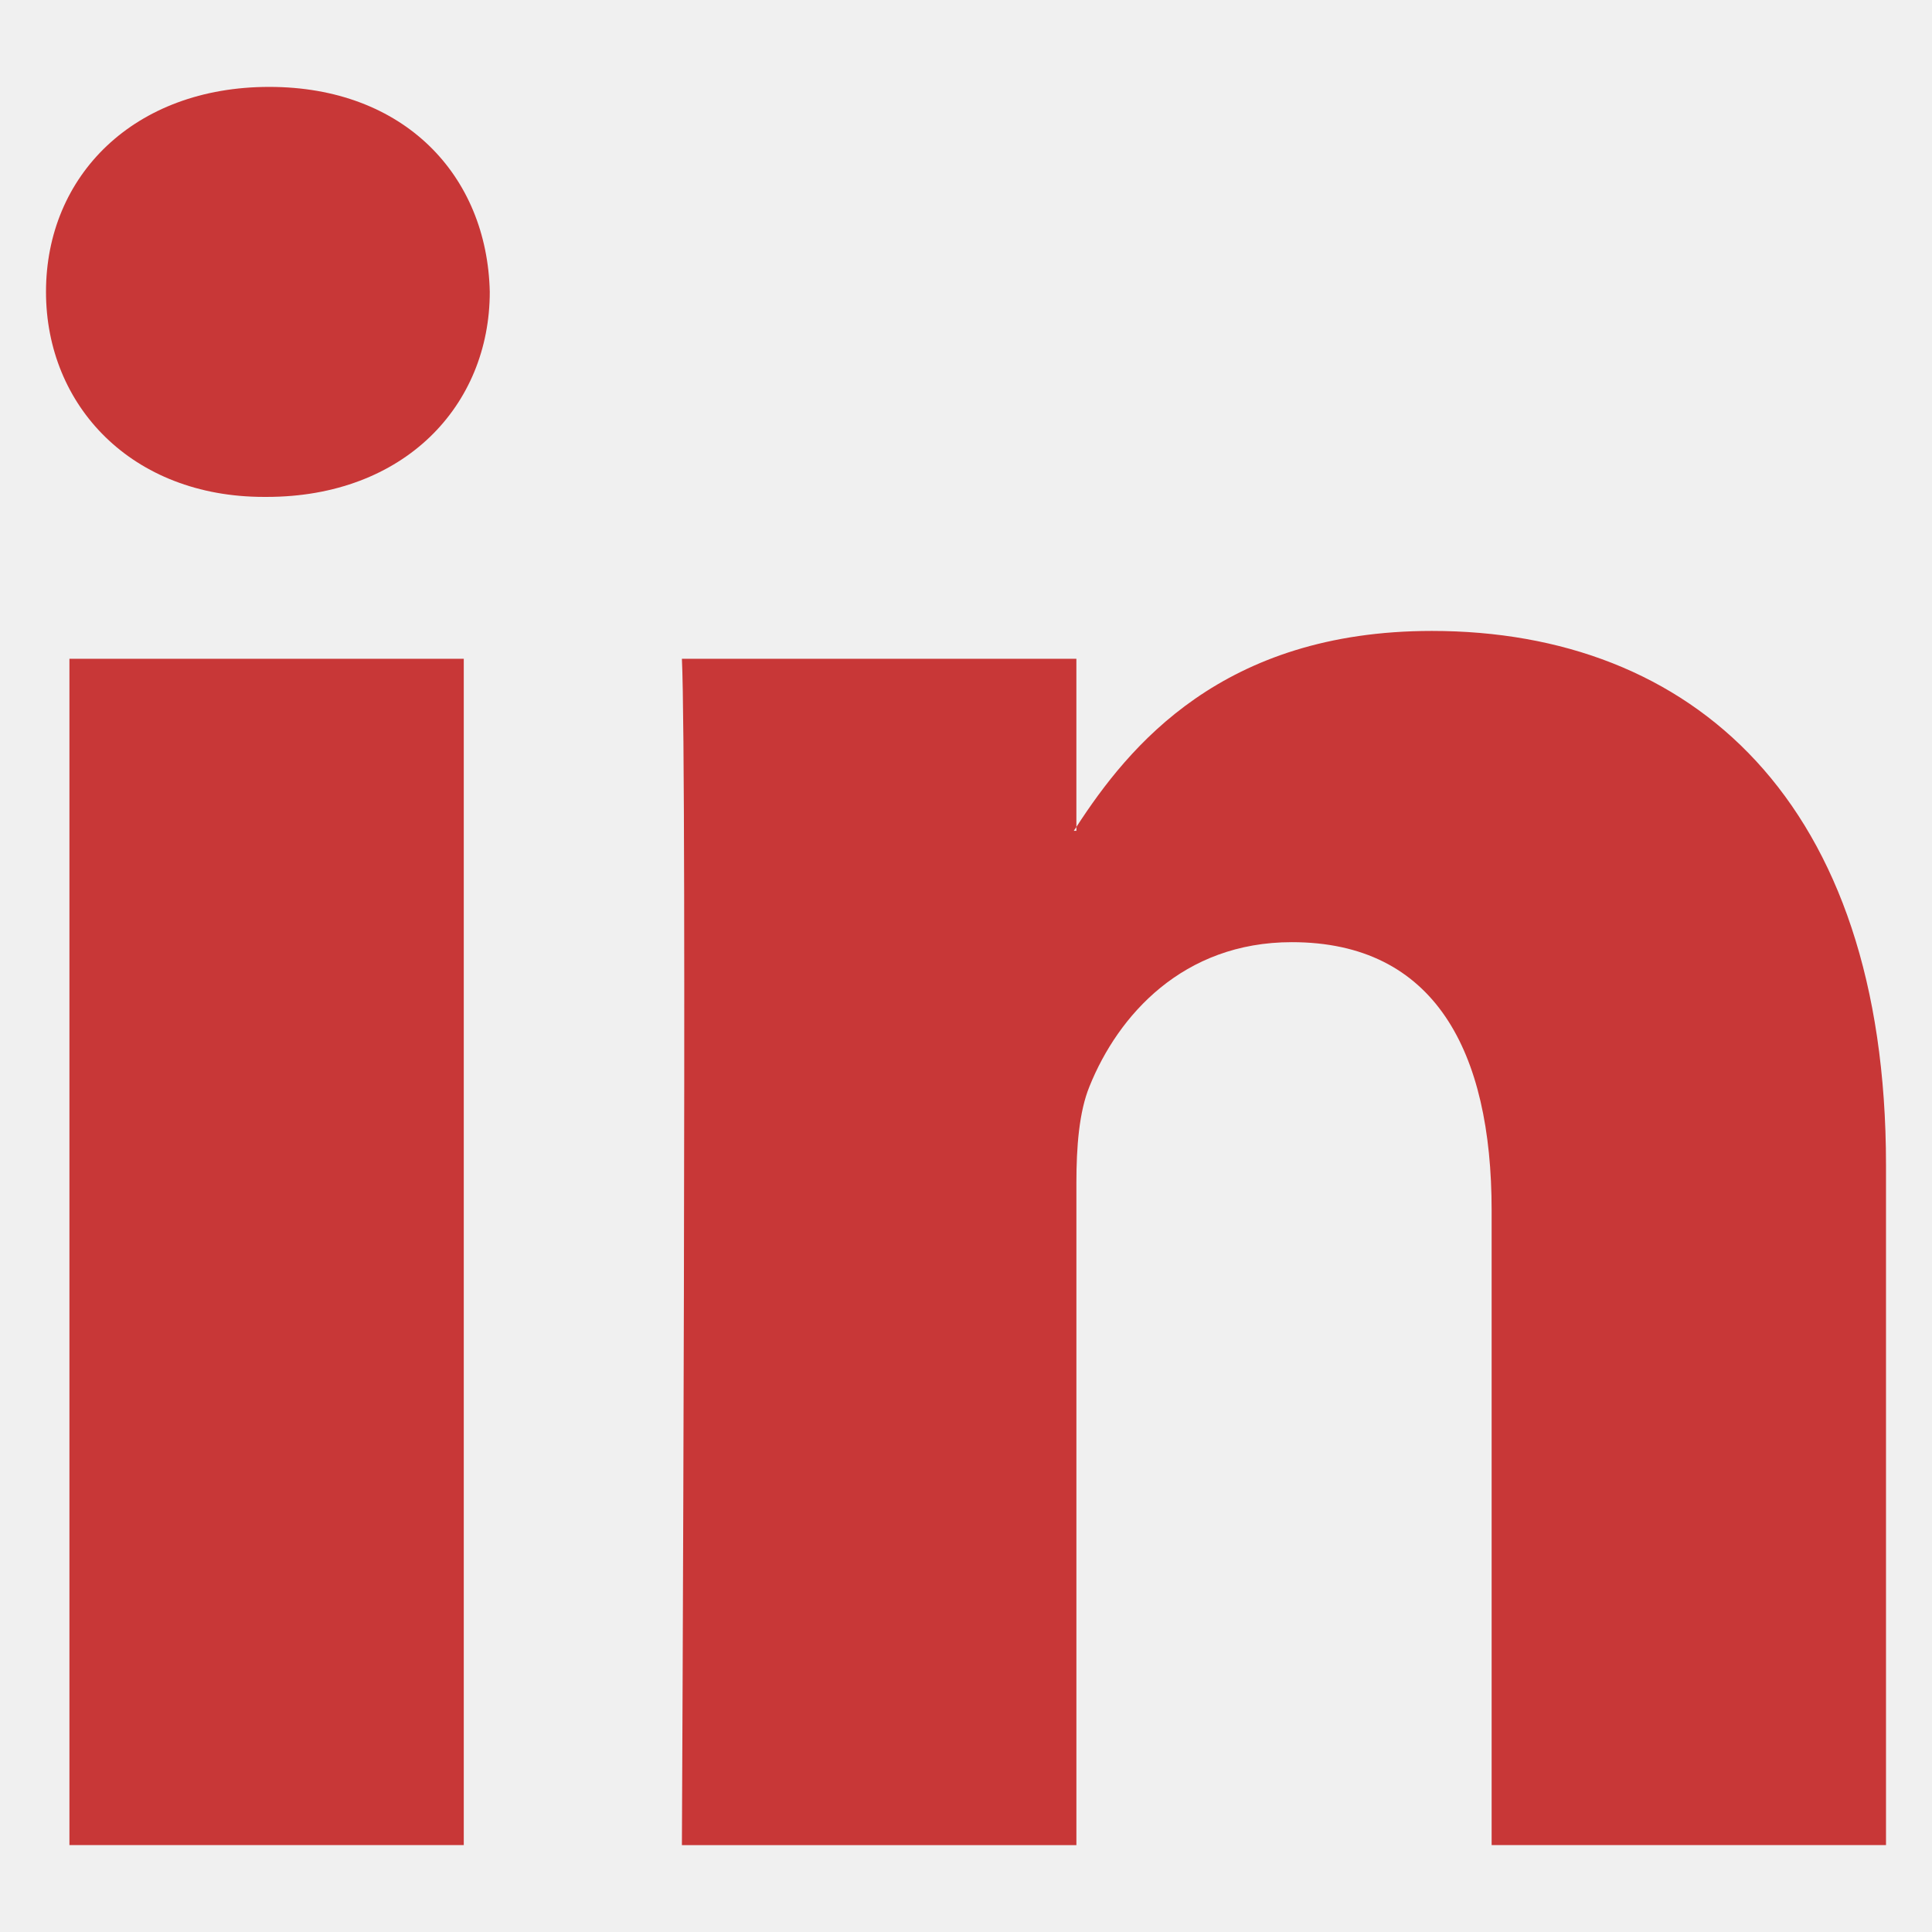
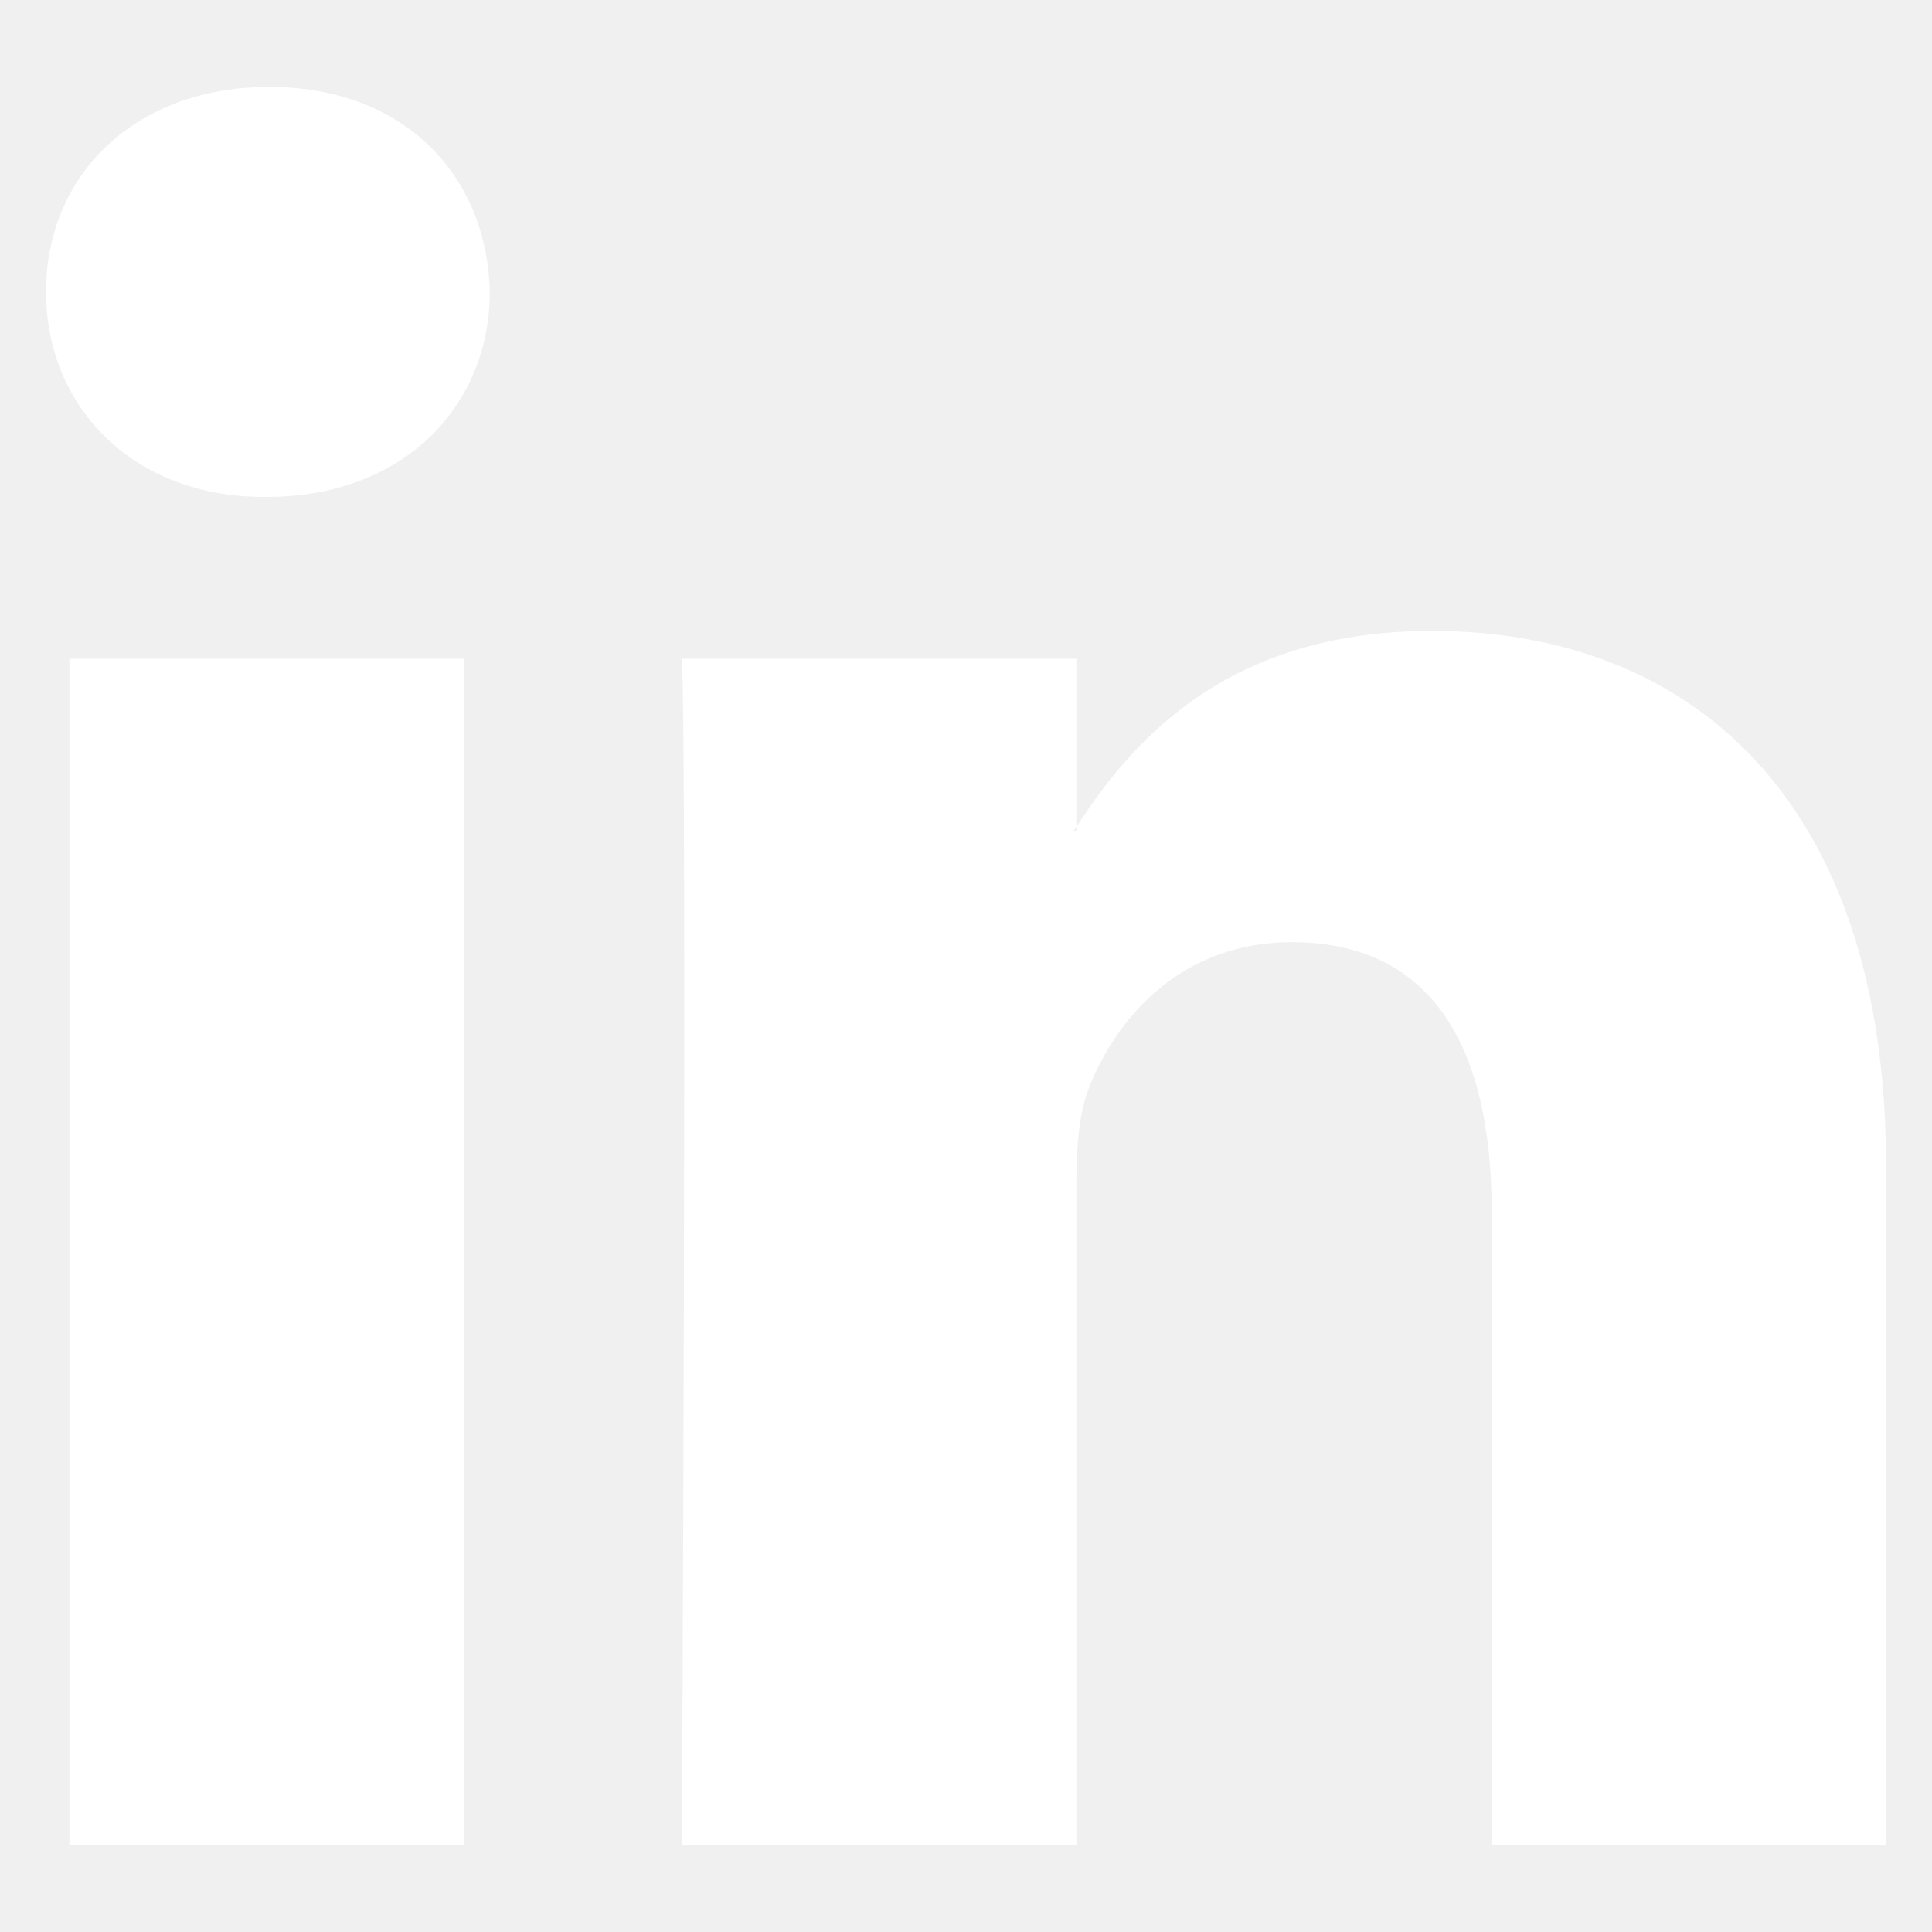
<svg xmlns="http://www.w3.org/2000/svg" width="105" height="105" id="svg2" version="1.1" viewBox="0 0 105 105">
  <defs id="defs4" />
  <g id="layer1" transform="translate(0,-947.3623)">
    <g id="g14128-8" transform="matrix(3.125,0,0,3.125,-37.20612,496.3378)" style="fill:#c83737;fill-opacity:1">
      <g id="Layer_1-4-6" style="fill:#c83737;fill-opacity:1" />
      <g id="mail-1" style="fill:#c83737;fill-opacity:1">
        <g id="g14116-0" style="fill:#c83737;fill-opacity:1">
          <polygon id="polygon14118-1" points="0,3.906 16.078,11.457 32,3.918 32,0 0,0 " style="fill:#c83737;fill-opacity:1" />
          <polygon id="polygon14120-8" points="32,8.344 16.086,15.879 0,8.32 0,24 32,24 " style="fill:#c83737;fill-opacity:1" />
        </g>
      </g>
    </g>
    <g id="g26377-1" transform="matrix(1.602908,0,0,1.602908,14.52634,-1010.481)" style="fill:#c83737;fill-opacity:1">
      <path id="path2459-7" d="m -129.117,1033.947 5.697,0 0,62.387 -5.637,0 -0.059,-62.387 z" style="fill:#c83737;fill-opacity:1;fill-rule:evenodd;stroke:none" />
      <path id="path3239-9" d="m -98.534,1044.898 -5.781,6.039 -33.99,-1.759 0.185,-10.73 33.666,-0.704 5.919,7.153 z" style="fill:#c83737;fill-opacity:1;fill-rule:evenodd;stroke:none" />
    </g>
-     <path d="m 12.816,495.505 c 1.3,2.952 2.142,7.856 0.886,11.445 5.139,4.388 6.904,15.054 4.424,23.771 7.324,0.559 16.048,-0.269 21.68,1.979 -5.264,-0.677 -12.454,-2.004 -19.244,-1.542 -1.287,0.088 -3.193,-0.048 -3.1,1.761 7.861,0.618 15.671,1.289 22.126,3.303 -6.401,-1.045 -14.171,-2.638 -22.126,-2.86 -3.286,6.483 -9.897,9.67 -19.024,10.341 0.981,2.134 2.86,2.948 3.319,6.382 0.684,5.131 -1.071,12.645 0.661,16.065 0.831,1.639 2.186,1.682 3.099,3.083 -2.236,2.646 -7.779,-0.297 -8.409,-3.083 -1.081,-4.772 1.647,-12.171 -1.326,-15.405 0.21,5.204 -1.231,12.516 0.221,17.166 0.572,1.829 2.224,2.534 1.77,4.183 -10.391,1.056 -6.049,-13.449 -7.747,-22.01 -1.568,0.112 -0.879,2.348 -0.884,3.302 -0.044,8.36 1.711,19.827 -7.3,18.708 -0.263,-1.757 1.209,-2.355 1.77,-3.959 1.643,-4.704 -0.308,-11.713 0.446,-17.39 -3.439,2.592 0.361,11.645 -1.77,16.286 -1.228,2.671 -5.184,3.833 -8.186,2.641 0.391,-1.989 2.444,-1.668 3.316,-3.521 1.218,-2.583 0.009,-6.304 0.443,-10.123 -6.366,1.27 -11.303,-0.184 -13.72,-4.182 -1.081,-1.794 -1.349,-3.911 -2.656,-5.501 -1.3,-1.591 -3.378,-1.806 -3.98,-3.96 7.883,-1.898 8.186,8.113 15.266,8.361 2.171,0.079 3.3,-0.626 5.309,-1.099 0.562,-2.524 1.766,-4.407 3.54,-5.726 -8.81,-1.205 -16.086,-3.949 -19.469,-10.56 -8.009,0.394 -15.338,1.463 -22.126,3.079 6.161,-2.238 13.76,-3.04 21.906,-3.303 -0.48,-2.884 -4.688,-2.091 -7.3,-1.98 -4.854,0.216 -10.966,0.819 -14.824,1.543 5.593,-1.994 13.442,-1.746 21.02,-1.761 -2.318,-7.267 -1.514,-18.81 3.54,-23.109 -1.432,-3.61 -0.988,-9.514 0.884,-12.325 5.643,0.253 9.066,2.715 12.611,5.063 4.397,-1.25 9.02,-1.872 15.044,-1.541 2.533,0.139 5.169,1.279 7.077,1.099 1.872,-0.175 3.936,-2.277 5.753,-3.079 2.368,-1.046 4.371,-1.444 7.08,-1.542 z" id="Github__x28_alt_x29_" style="fill:#c83737;fill-opacity:1" />
+     <path d="m -146.776,542.791 c 1.3,2.952 2.142,7.856 0.886,11.445 5.139,4.388 6.904,15.054 4.424,23.771 7.324,0.559 16.048,-0.269 21.68,1.979 -5.264,-0.677 -12.454,-2.004 -19.244,-1.542 -1.287,0.088 -3.193,-0.048 -3.1,1.761 7.861,0.618 15.671,1.289 22.126,3.303 -6.401,-1.045 -14.171,-2.638 -22.126,-2.86 -3.286,6.483 -9.897,9.67 -19.024,10.341 0.981,2.134 2.86,2.948 3.319,6.382 0.684,5.131 -1.071,12.645 0.661,16.065 0.831,1.639 2.186,1.682 3.099,3.083 -2.236,2.646 -7.779,-0.297 -8.409,-3.083 -1.081,-4.772 1.647,-12.171 -1.326,-15.405 0.21,5.204 -1.231,12.516 0.221,17.166 0.572,1.829 2.224,2.534 1.77,4.183 -10.391,1.056 -6.049,-13.449 -7.747,-22.01 -1.568,0.112 -0.879,2.348 -0.884,3.302 -0.044,8.36 1.711,19.827 -7.3,18.708 -0.263,-1.757 1.209,-2.355 1.77,-3.959 1.643,-4.704 -0.308,-11.713 0.446,-17.39 -3.439,2.592 0.361,11.645 -1.77,16.286 -1.228,2.671 -5.184,3.833 -8.186,2.641 0.391,-1.989 2.444,-1.668 3.316,-3.521 1.218,-2.583 0.009,-6.304 0.443,-10.123 -6.366,1.27 -11.303,-0.184 -13.72,-4.182 -1.081,-1.794 -1.349,-3.911 -2.656,-5.501 -1.3,-1.591 -3.378,-1.806 -3.98,-3.96 7.883,-1.898 8.186,8.113 15.266,8.361 2.171,0.079 3.3,-0.626 5.309,-1.099 0.562,-2.524 1.766,-4.407 3.54,-5.726 -8.81,-1.205 -16.086,-3.949 -19.469,-10.56 -8.009,0.394 -15.338,1.463 -22.126,3.079 6.161,-2.238 13.76,-3.04 21.906,-3.303 -0.48,-2.884 -4.688,-2.091 -7.3,-1.98 -4.854,0.216 -10.966,0.819 -14.824,1.543 5.593,-1.994 13.442,-1.746 21.02,-1.761 -2.318,-7.267 -1.514,-18.81 3.54,-23.109 -1.432,-3.61 -0.988,-9.514 0.884,-12.325 5.643,0.253 9.066,2.715 12.611,5.063 4.397,-1.25 9.02,-1.872 15.044,-1.541 2.533,0.139 5.169,1.279 7.077,1.099 1.872,-0.175 3.936,-2.277 5.753,-3.079 2.368,-1.046 4.371,-1.444 7.08,-1.542 z" id="Github__x28_alt_x29_" style="fill:#c83737;fill-opacity:1" />
    <path d="m 135.01,651.127 c 0,12.27 -10.031,22.218 -22.411,22.218 -12.377,0 -22.41,-9.948 -22.41,-22.218 0,-12.277 10.033,-22.227 22.41,-22.227 12.38,0 22.411,9.95 22.411,22.227 z M 57.42,628.901 c -12.377,0 -22.41,9.95 -22.41,22.227 0,12.27 10.033,22.218 22.41,22.218 12.377,0 22.41,-9.948 22.41,-22.218 0,-12.277 -10.033,-22.227 -22.41,-22.227 z" id="Flickr" style="fill:#c83737;fill-opacity:1" />
-     <path d="m 102.5,1010.67 0,36.97 -21.433,0 0,-34.494 c 0,-8.666 -3.1,-14.579 -10.859,-14.579 -5.922,0 -9.447,3.986 -10.997,7.84 -0.566,1.379 -0.711,3.297 -0.711,5.227 l 0,36.007 -21.44,0 c 0,0 0.289,-58.422 0,-64.475 l 21.439,0 0,9.139 c -0.043,0.069 -0.1,0.142 -0.141,0.209 l 0.141,0 0,-0.209 c 2.848,-4.387 7.934,-10.653 19.32,-10.653 14.107,0 24.681,9.216 24.681,29.02 z M 14.632,952.085 c -7.334,0 -12.132,4.811 -12.132,11.138 0,6.189 4.659,11.145 11.848,11.145 l 0.143,0 c 7.477,0 12.127,-4.955 12.127,-11.145 -0.141,-6.327 -4.65,-11.138 -11.986,-11.138 z m -10.859,95.555 21.432,0 0,-64.475 -21.432,0 0,64.475 z" id="LinkedIn" style="fill:#c83737;fill-opacity:1" />
+     <path d="m 102.5,1010.67 0,36.97 -21.433,0 0,-34.494 c 0,-8.666 -3.1,-14.579 -10.859,-14.579 -5.922,0 -9.447,3.986 -10.997,7.84 -0.566,1.379 -0.711,3.297 -0.711,5.227 l 0,36.007 -21.44,0 c 0,0 0.289,-58.422 0,-64.475 l 21.439,0 0,9.139 c -0.043,0.069 -0.1,0.142 -0.141,0.209 l 0.141,0 0,-0.209 c 2.848,-4.387 7.934,-10.653 19.32,-10.653 14.107,0 24.681,9.216 24.681,29.02 z M 14.632,952.085 c -7.334,0 -12.132,4.811 -12.132,11.138 0,6.189 4.659,11.145 11.848,11.145 l 0.143,0 c 7.477,0 12.127,-4.955 12.127,-11.145 -0.141,-6.327 -4.65,-11.138 -11.986,-11.138 z m -10.859,95.555 21.432,0 0,-64.475 -21.432,0 0,64.475 z" id="LinkedIn" style="fill:#ffffff;fill-opacity:1" />
  </g>
</svg>
